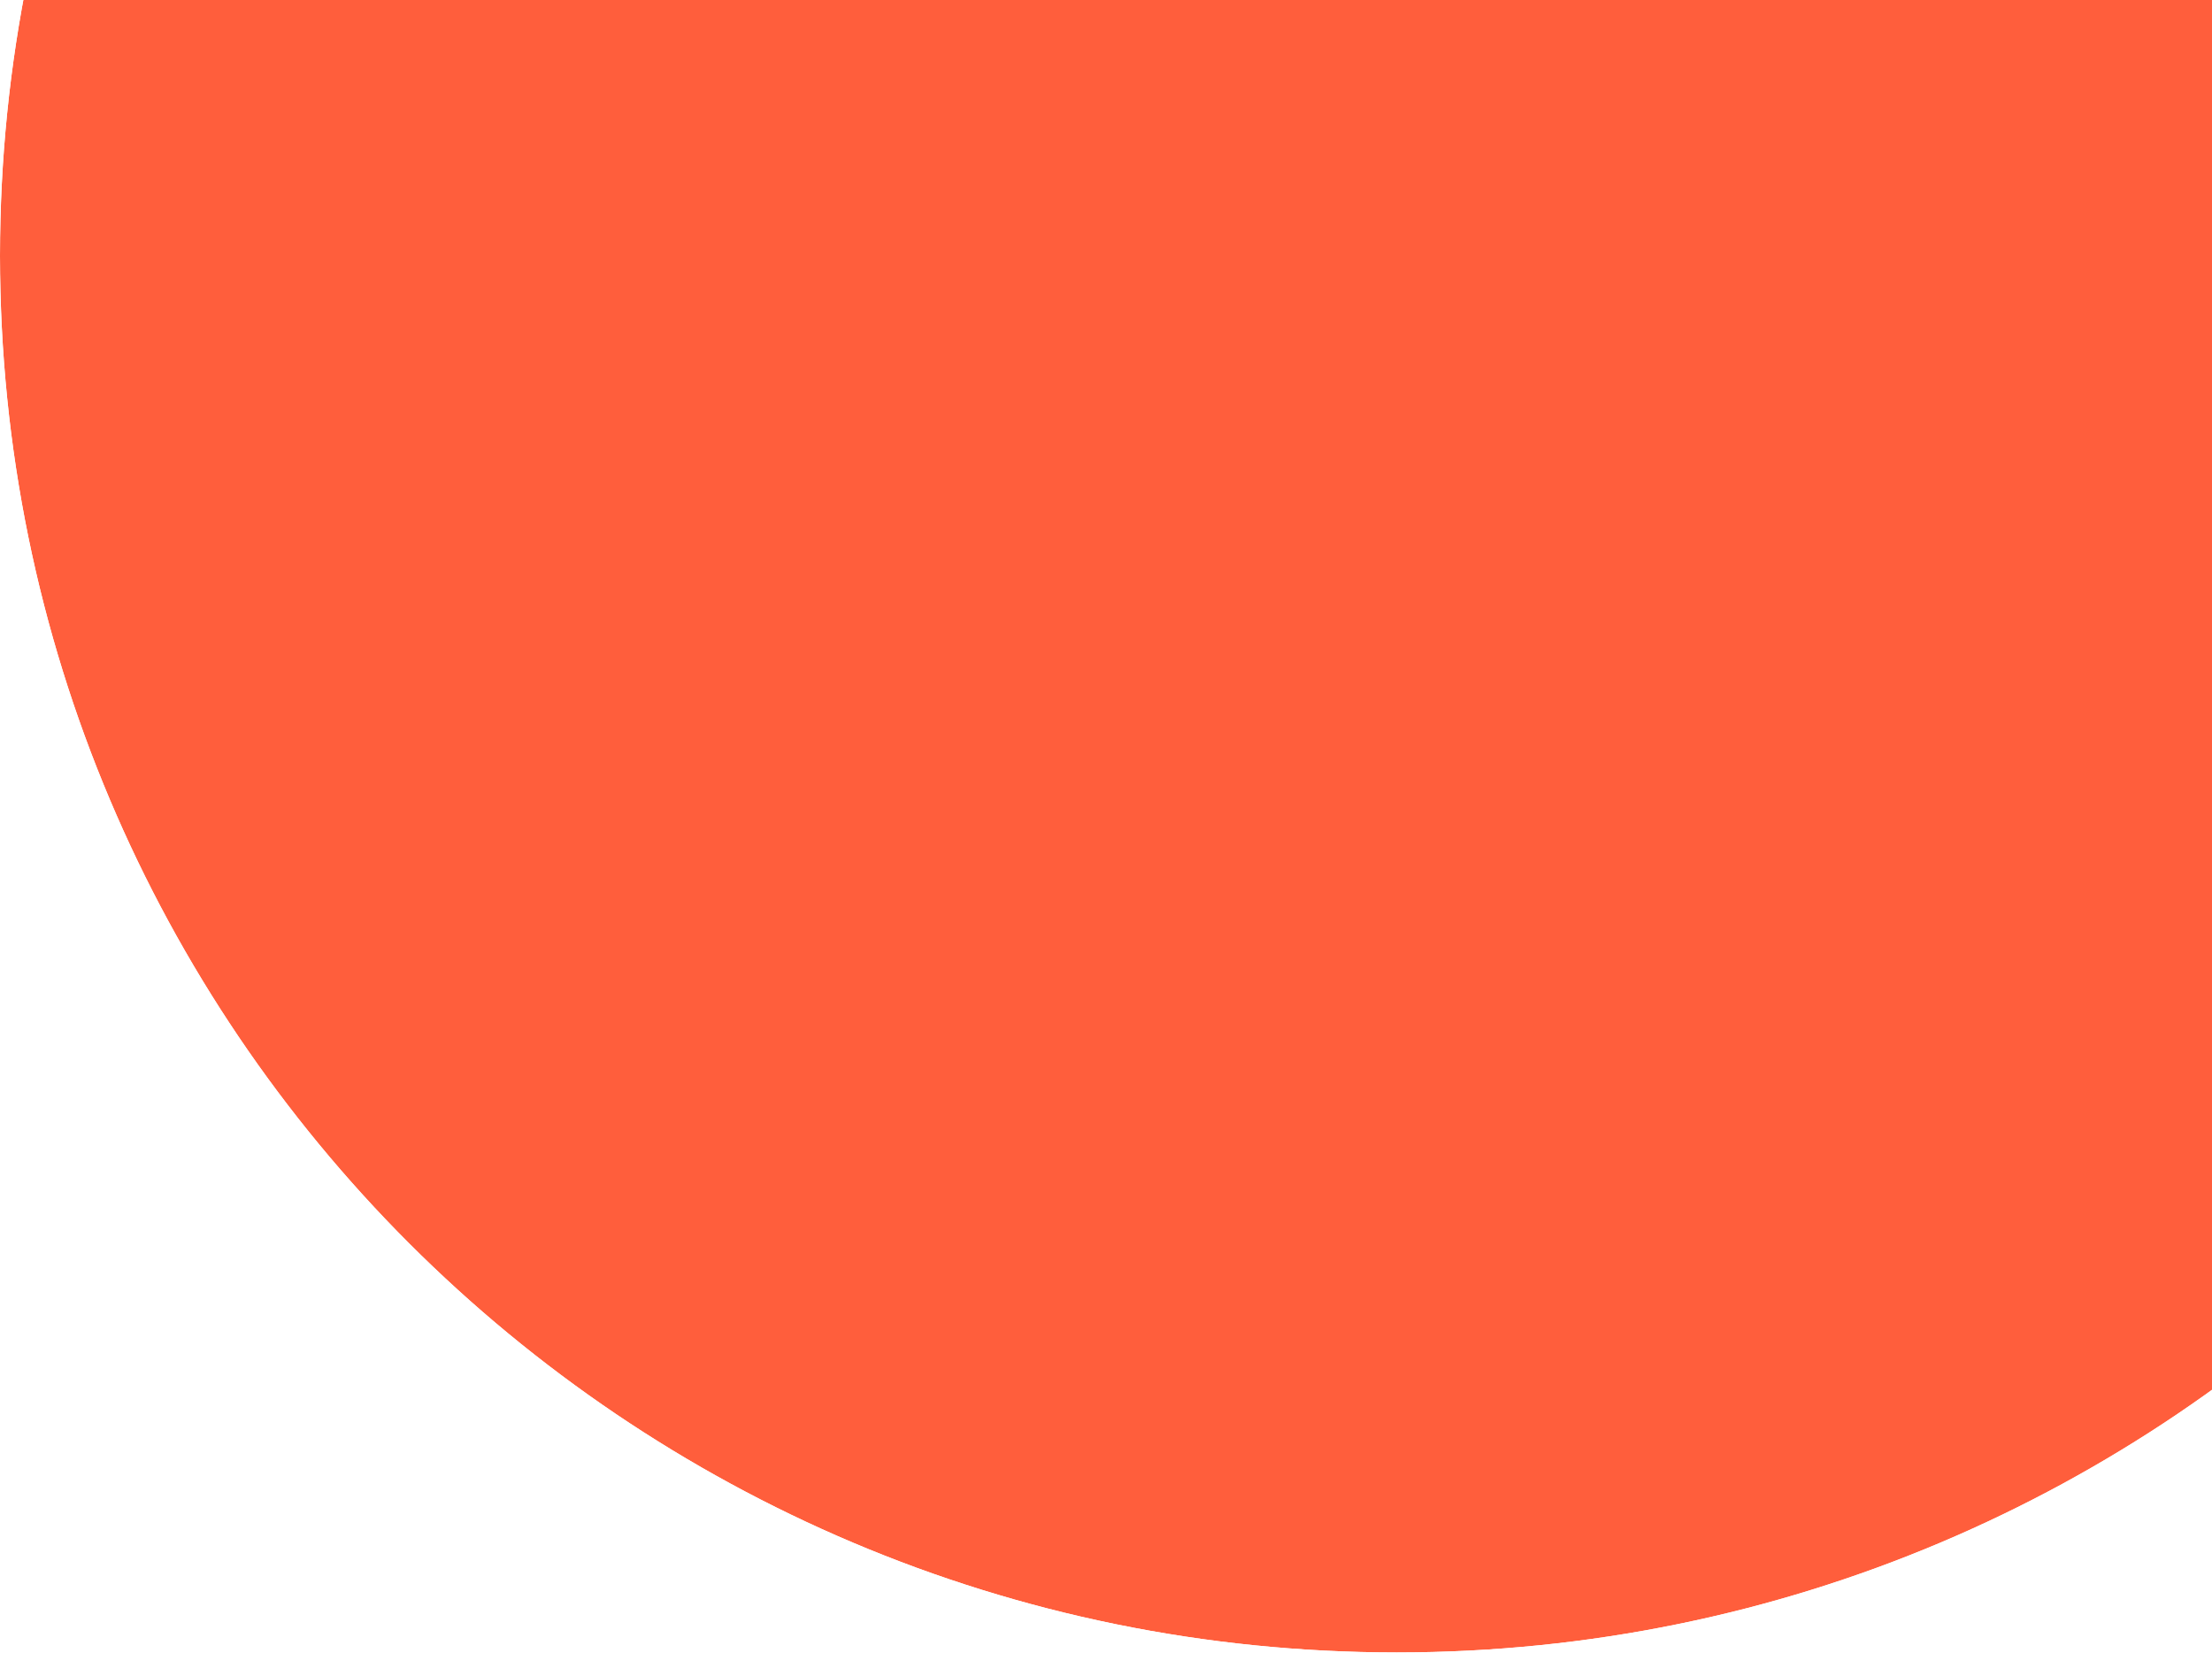
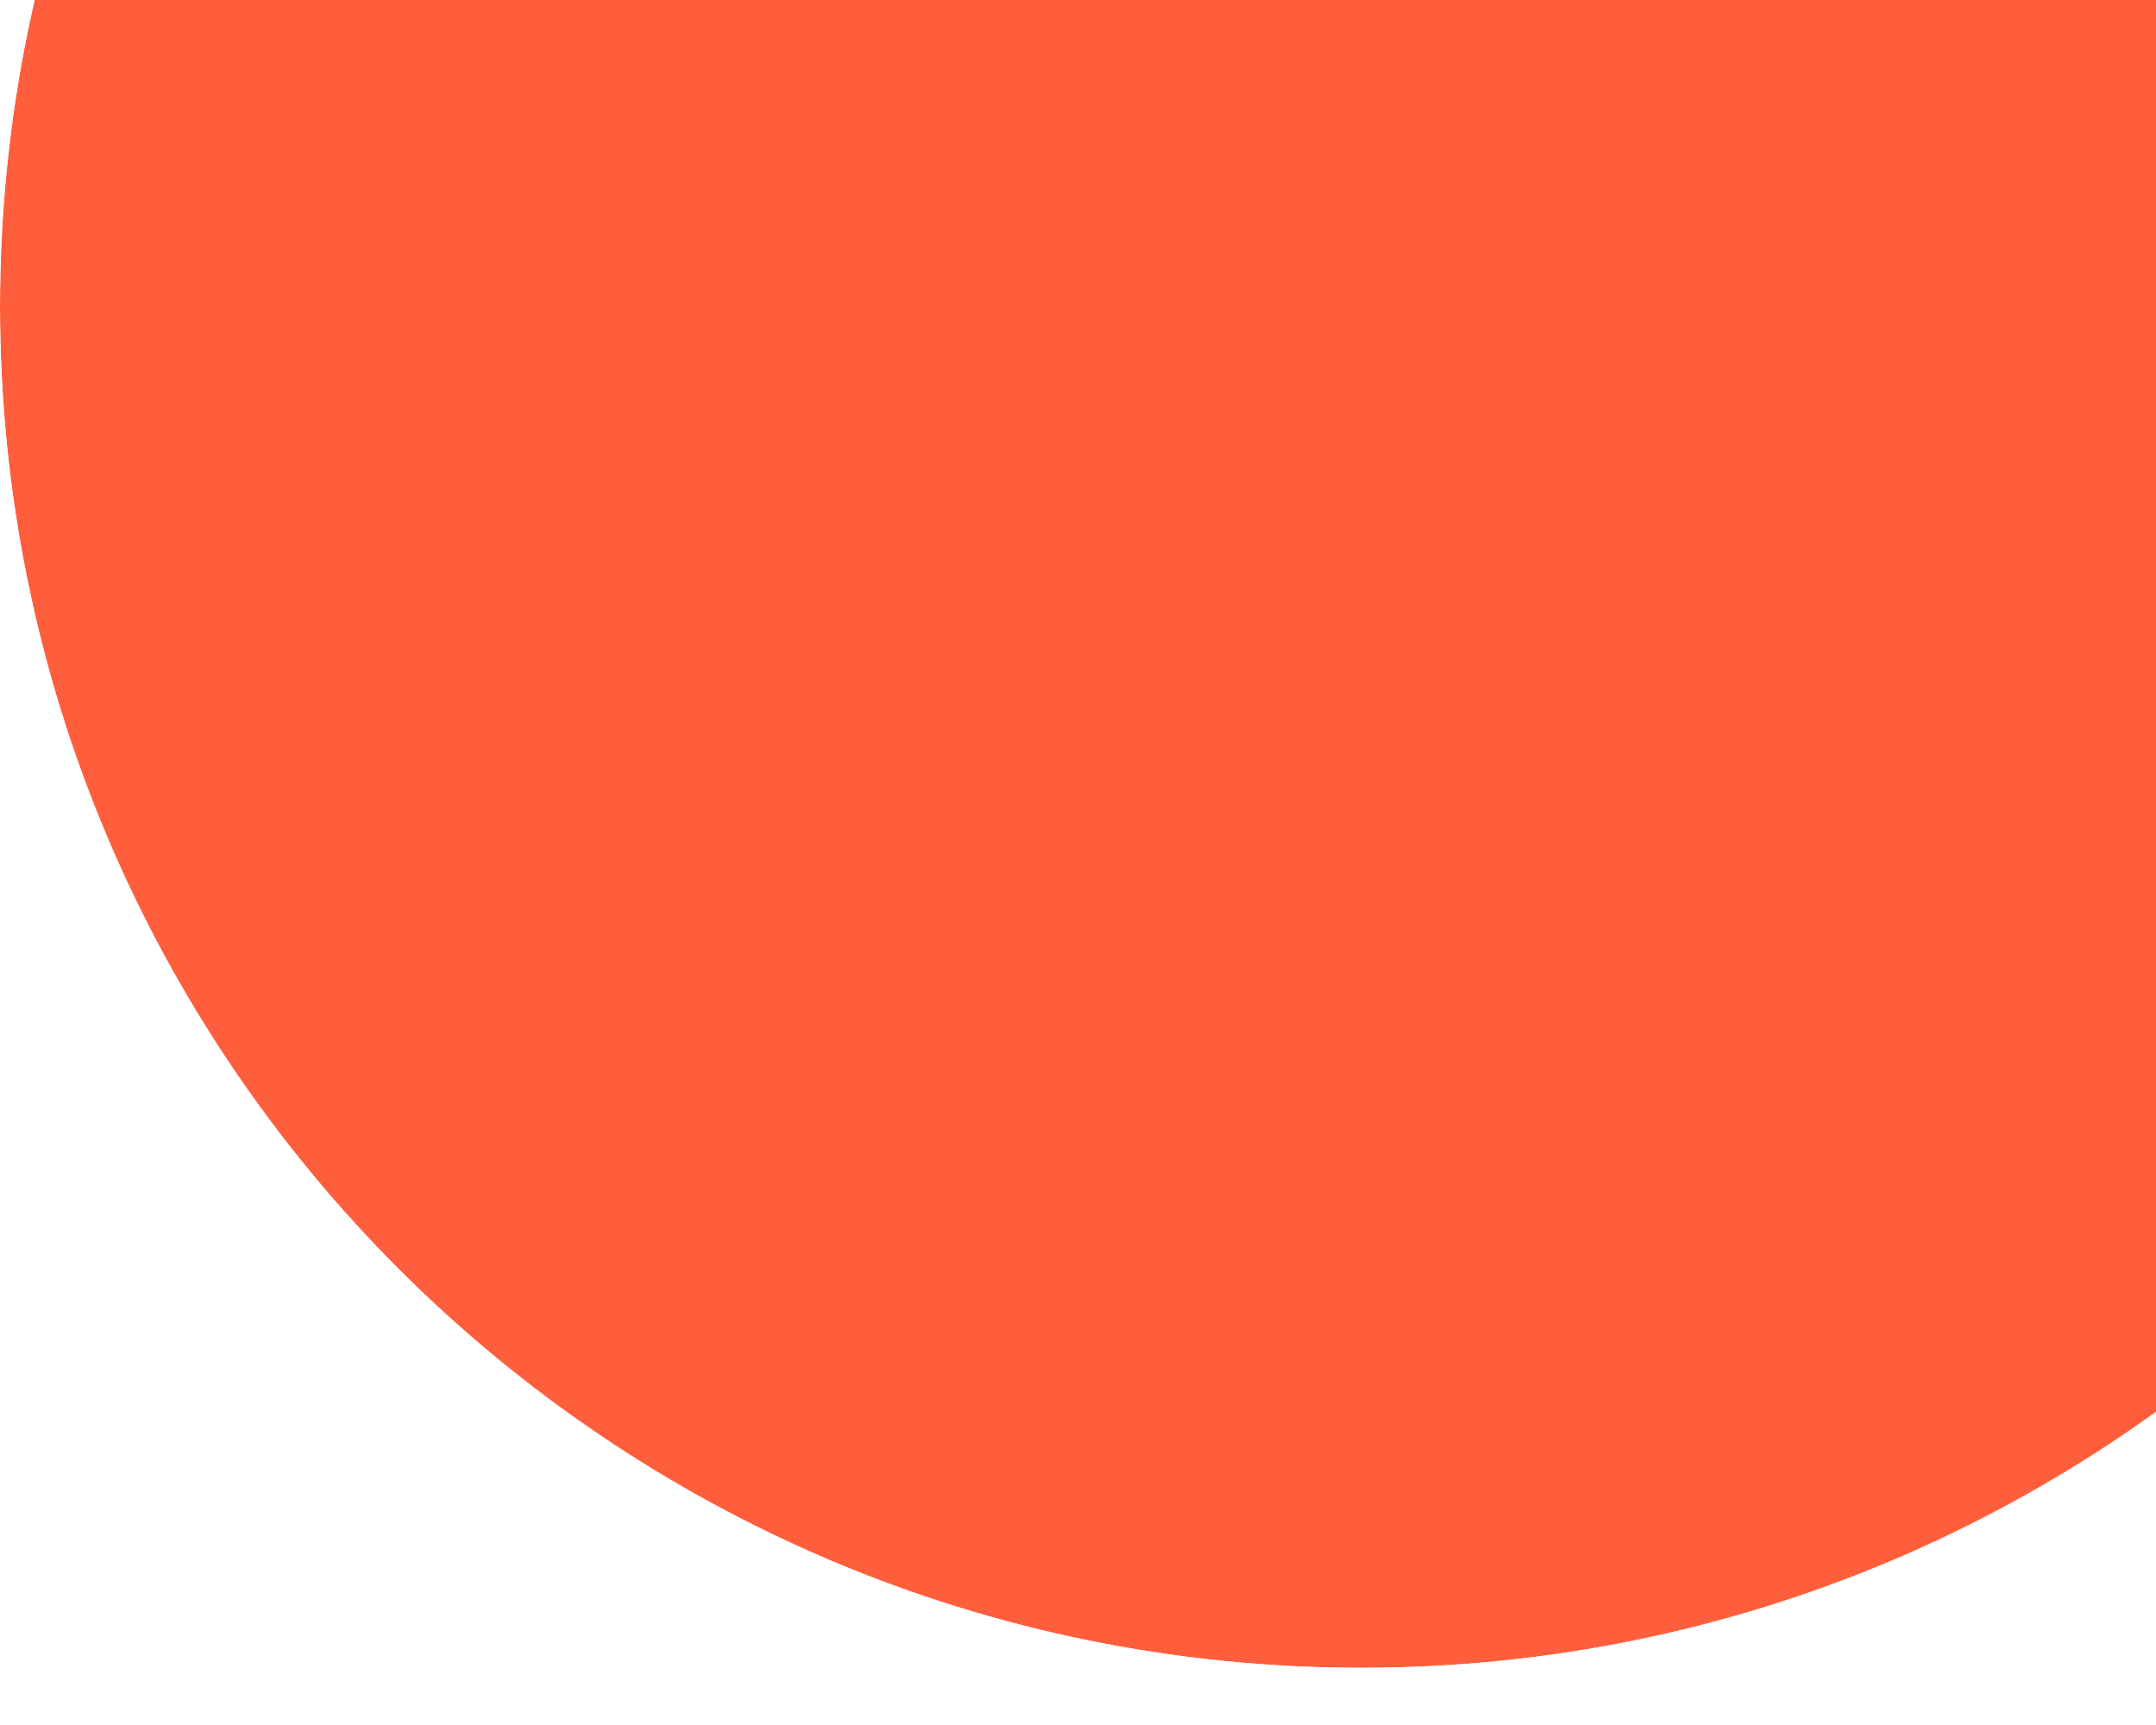
- <svg xmlns="http://www.w3.org/2000/svg" width="1229" height="918" viewBox="0 0 1229 918" fill="none">
+ <svg xmlns="http://www.w3.org/2000/svg" width="500" height="400" viewBox="0 0 1229 918" fill="none">
  <mask id="mask0_932_402" style="mask-type:alpha" maskUnits="userSpaceOnUse" x="0" y="-634" width="1552" height="1552">
    <circle cx="776" cy="142" r="776" fill="#FFE9DA" />
  </mask>
  <g mask="url(#mask0_932_402)">
    <g filter="url(#filter0_b_932_402)">
      <circle cx="776" cy="142" r="776" fill="#FF5E3C" />
    </g>
  </g>
  <defs>
    <filter id="filter0_b_932_402" x="-42" y="-676" width="1636" height="1636" filterUnits="userSpaceOnUse" color-interpolation-filters="sRGB">
      <feFlood flood-opacity="0" result="BackgroundImageFix" />
      <feGaussianBlur in="BackgroundImage" stdDeviation="21" />
      <feComposite in2="SourceAlpha" operator="in" result="effect1_backgroundBlur_932_402" />
      <feBlend mode="normal" in="SourceGraphic" in2="effect1_backgroundBlur_932_402" result="shape" />
    </filter>
  </defs>
</svg>
